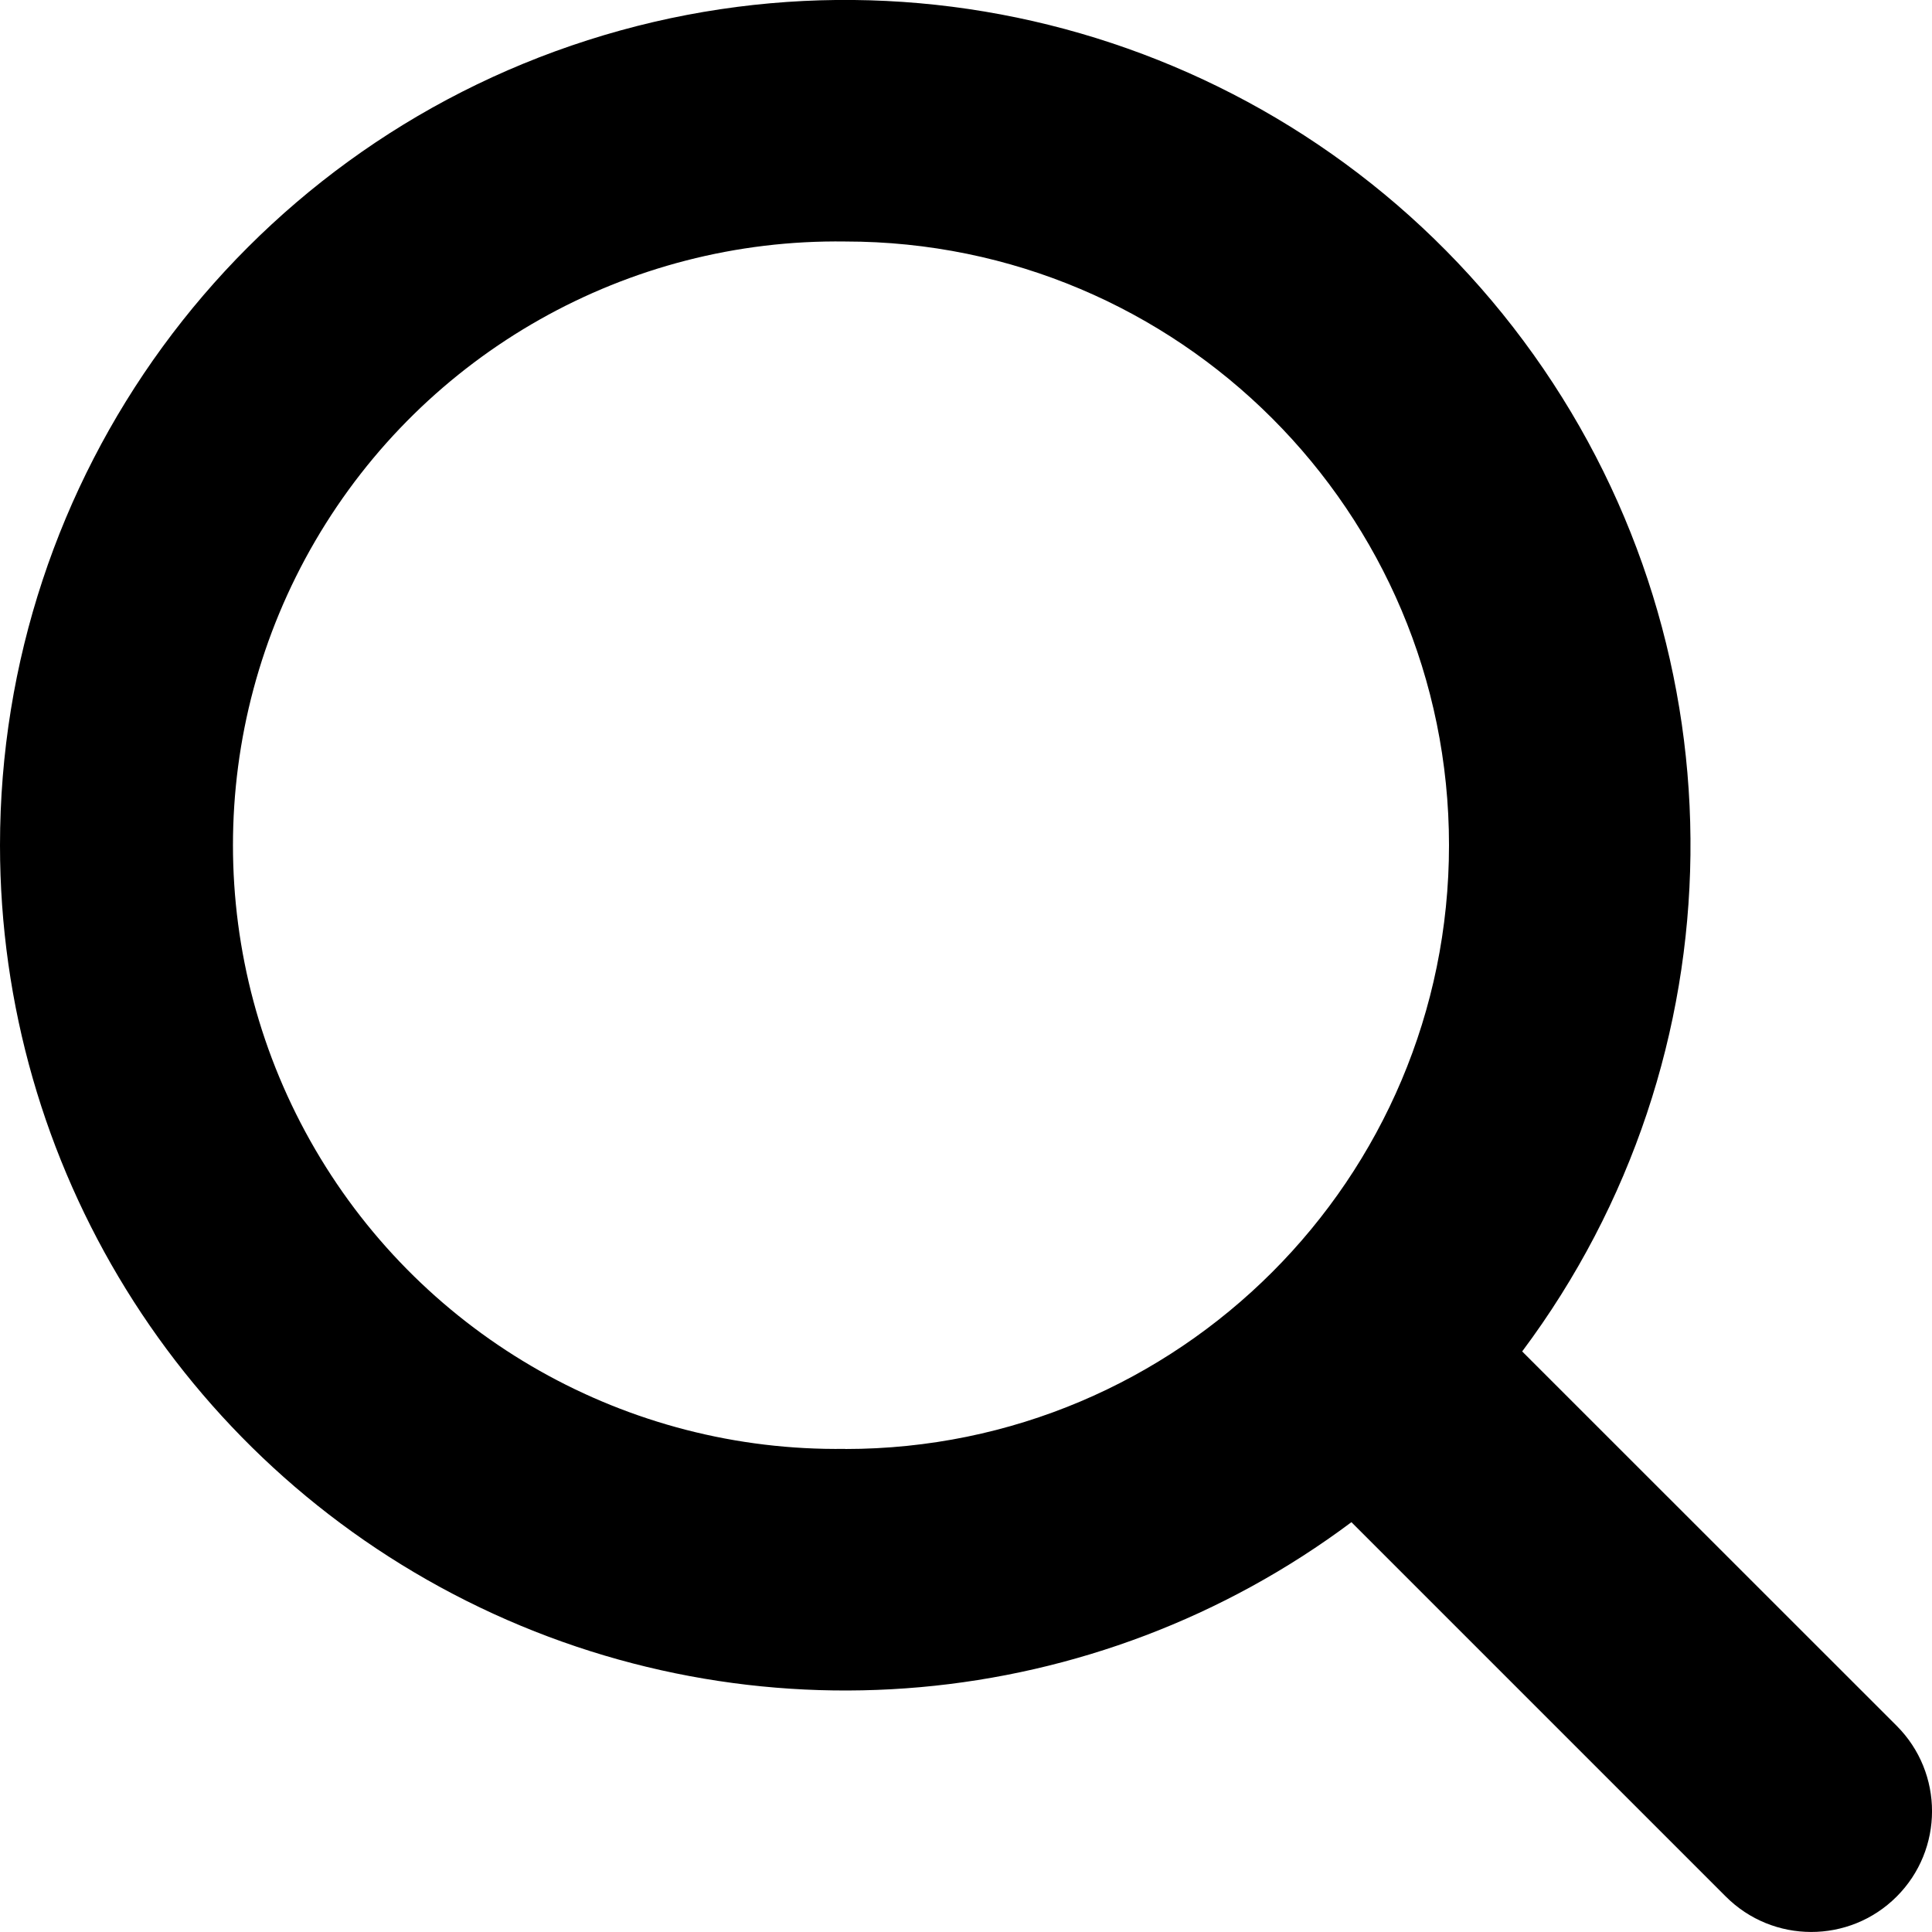
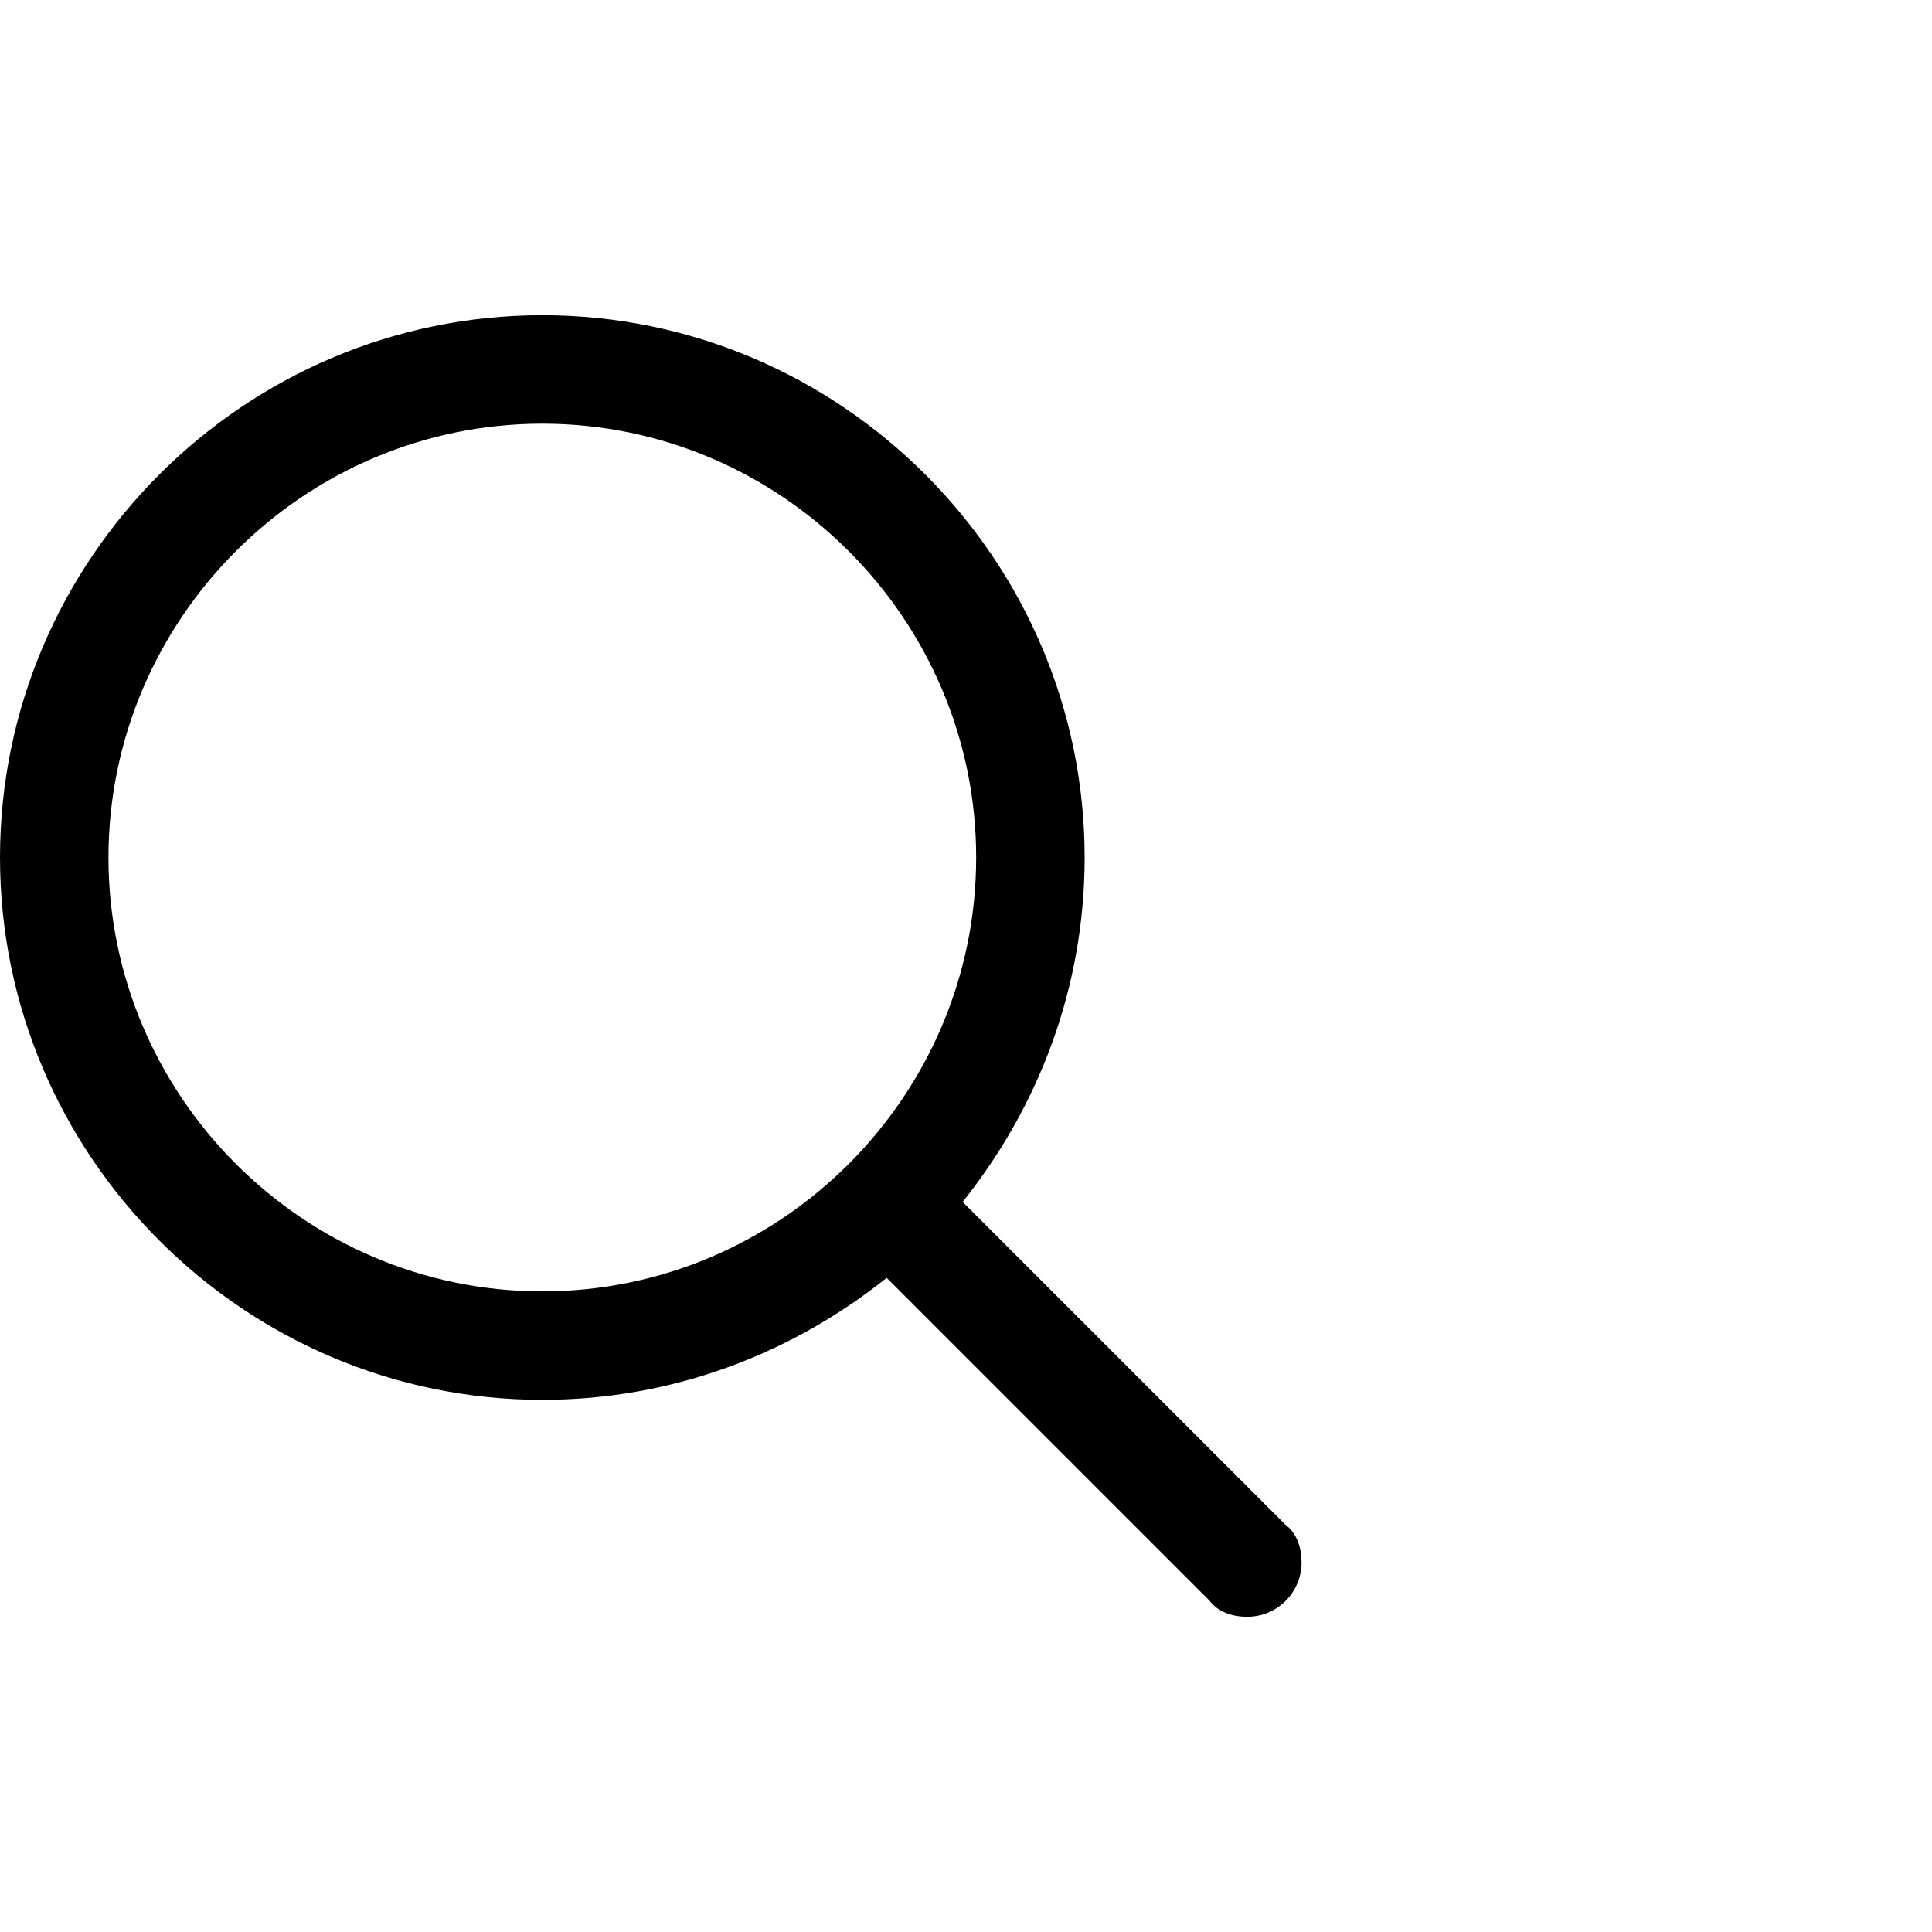
- <svg xmlns="http://www.w3.org/2000/svg" t="1685108032770" class="icon" viewBox="0 0 1024 1024" version="1.1" p-id="10461" width="16" height="16">
-   <path d="M1005.312 914.752l-198.528-198.464A448 448 0 1 0 0 448a448 448 0 0 0 716.288 358.784l198.4 198.4a64 64 0 1 0 90.624-90.432zM448 767.936A320 320 0 1 1 448 128a320 320 0 0 1 0 640z" p-id="10462" />
+ <svg xmlns="http://www.w3.org/2000/svg" t="1685344661690" class="icon" viewBox="0 0 1520 1024" version="1.1" p-id="4505" width="200" height="200">
+   <path d="M1024 981.333c0 23.467-19.2 42.667-42.667 42.667-12.8 0-23.467-4.267-29.867-12.8L697.6 757.333C622.933 817.067 529.067 853.333 426.667 853.333 192 853.333 0 661.333 0 426.667 0 192 192 0 426.667 0s426.667 192 426.667 426.667c0 102.4-36.267 196.267-96 270.933l253.867 253.867C1019.733 957.867 1024 968.533 1024 981.333zM426.667 85.333C238.933 85.333 85.333 238.933 85.333 426.667s153.6 341.333 341.333 341.333 341.333-153.6 341.333-341.333S614.4 85.333 426.667 85.333z" p-id="4506" />
</svg>
